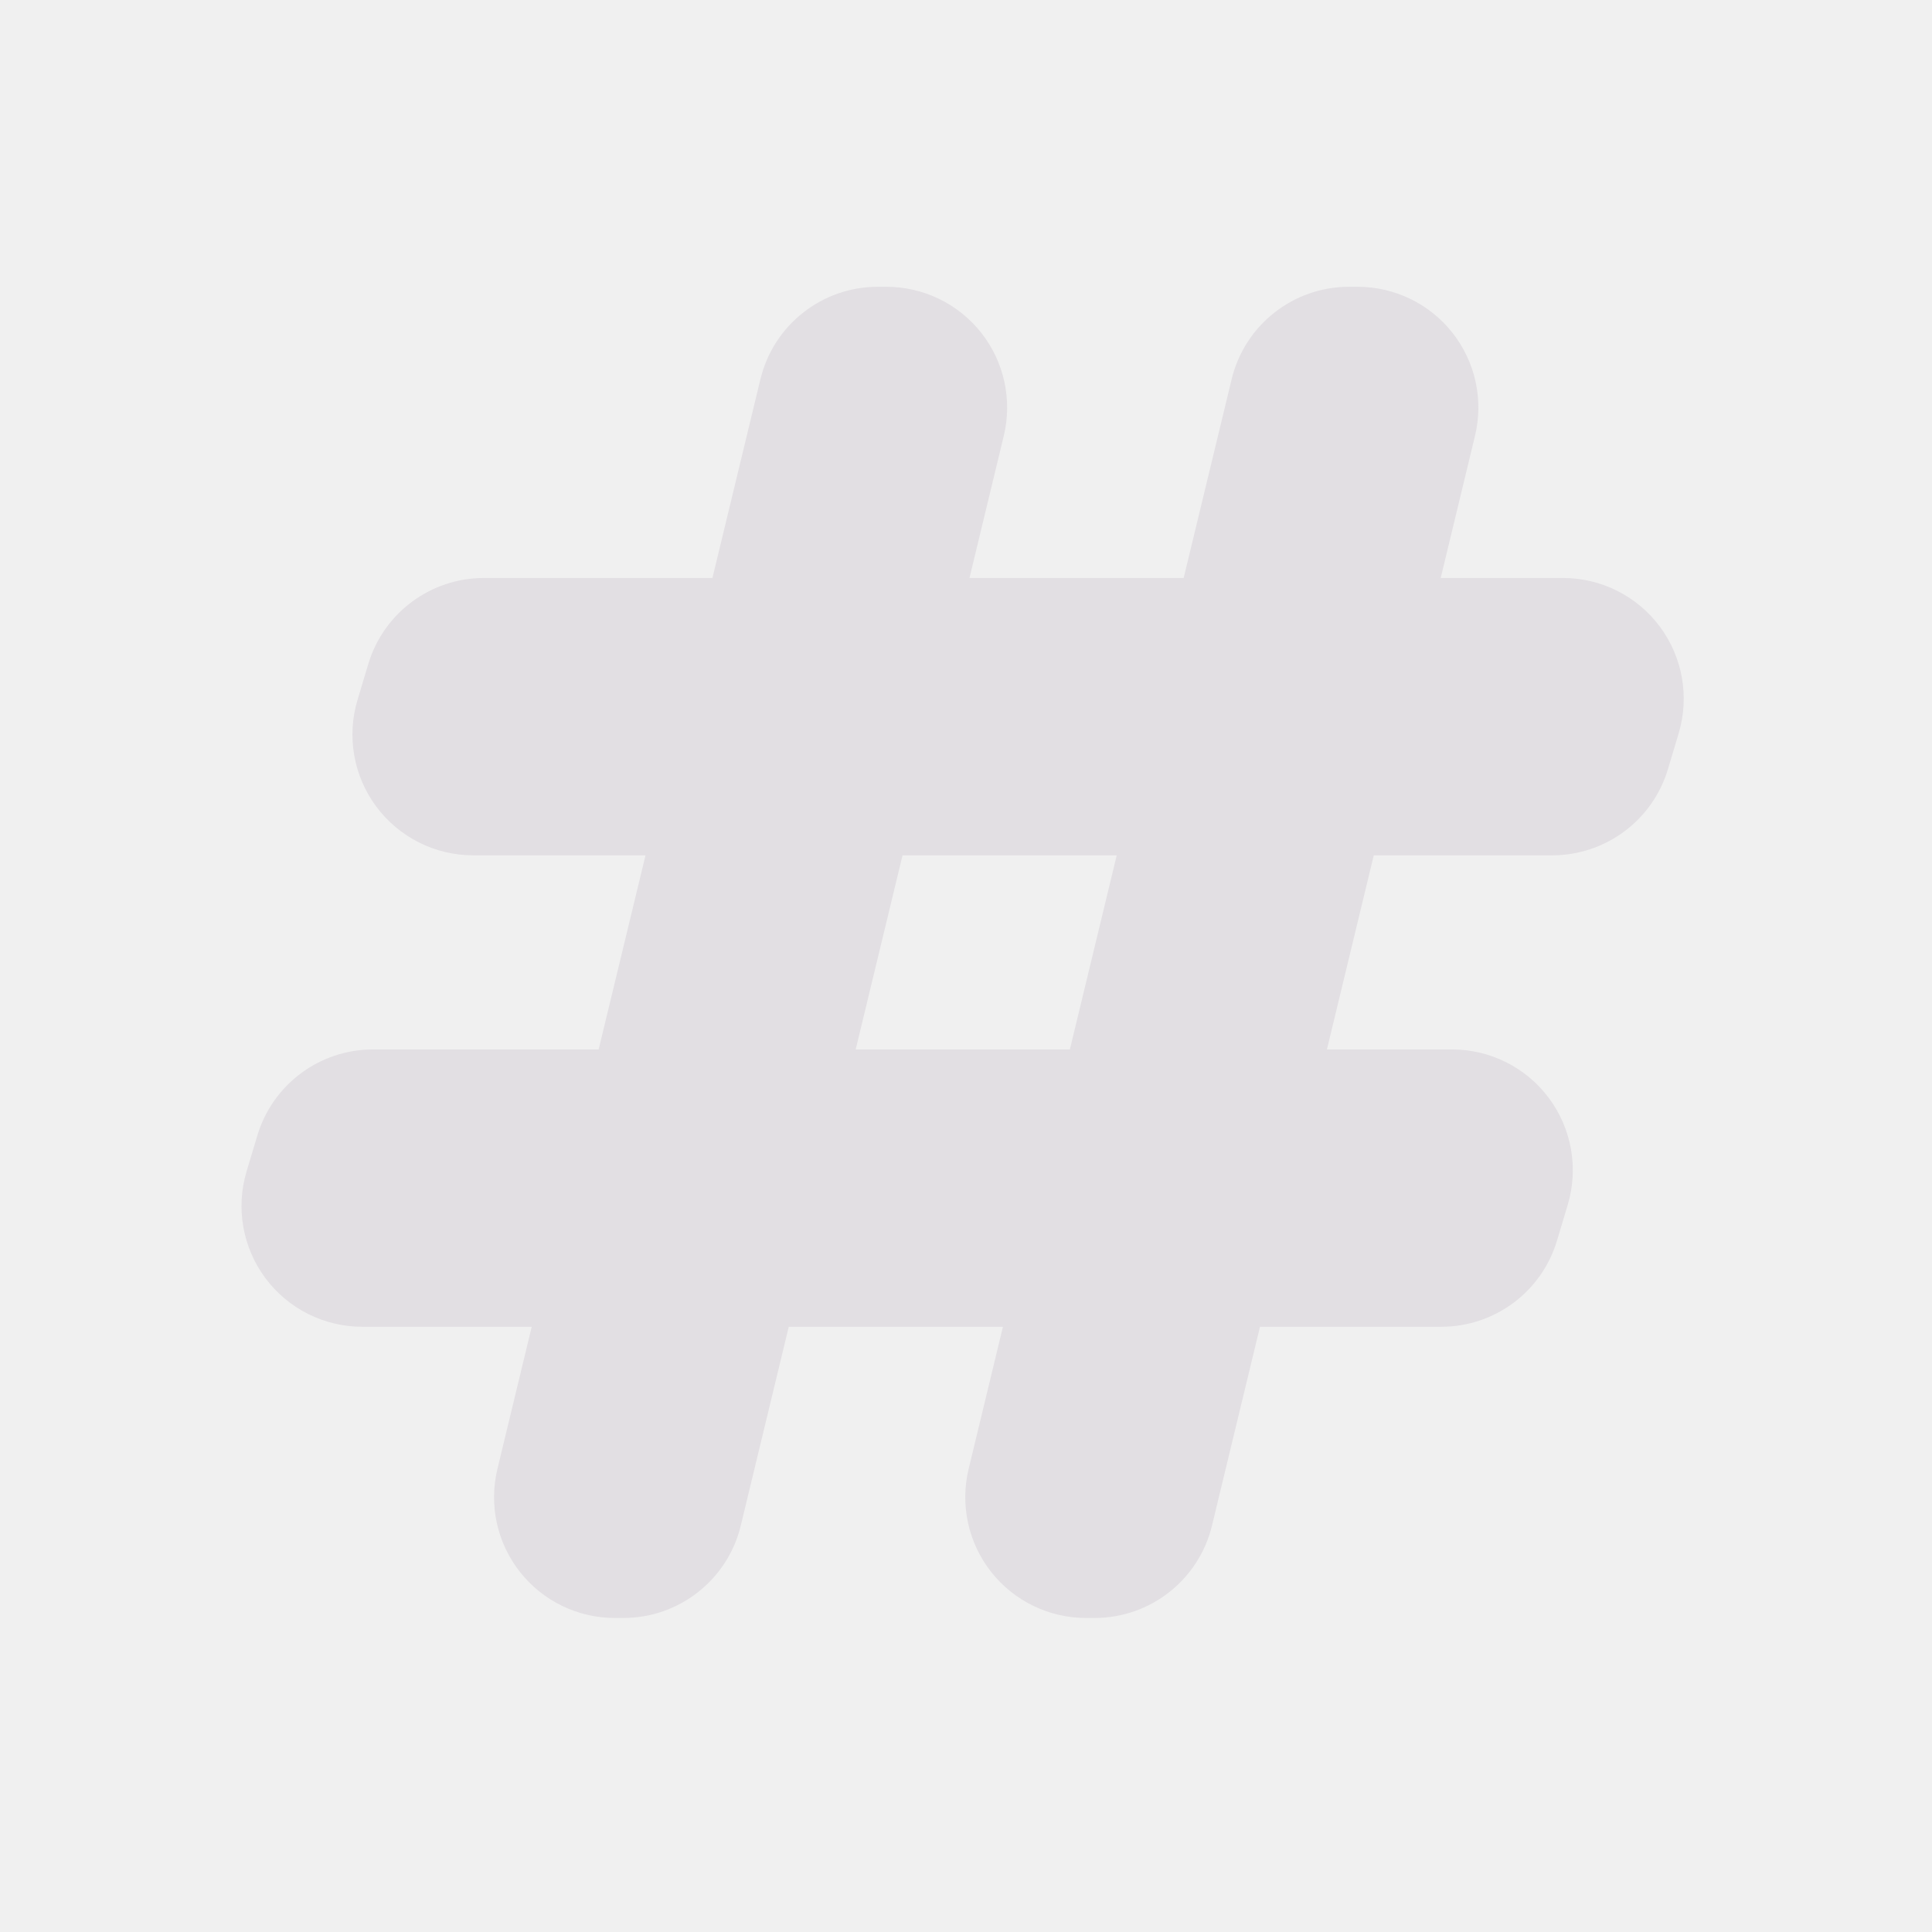
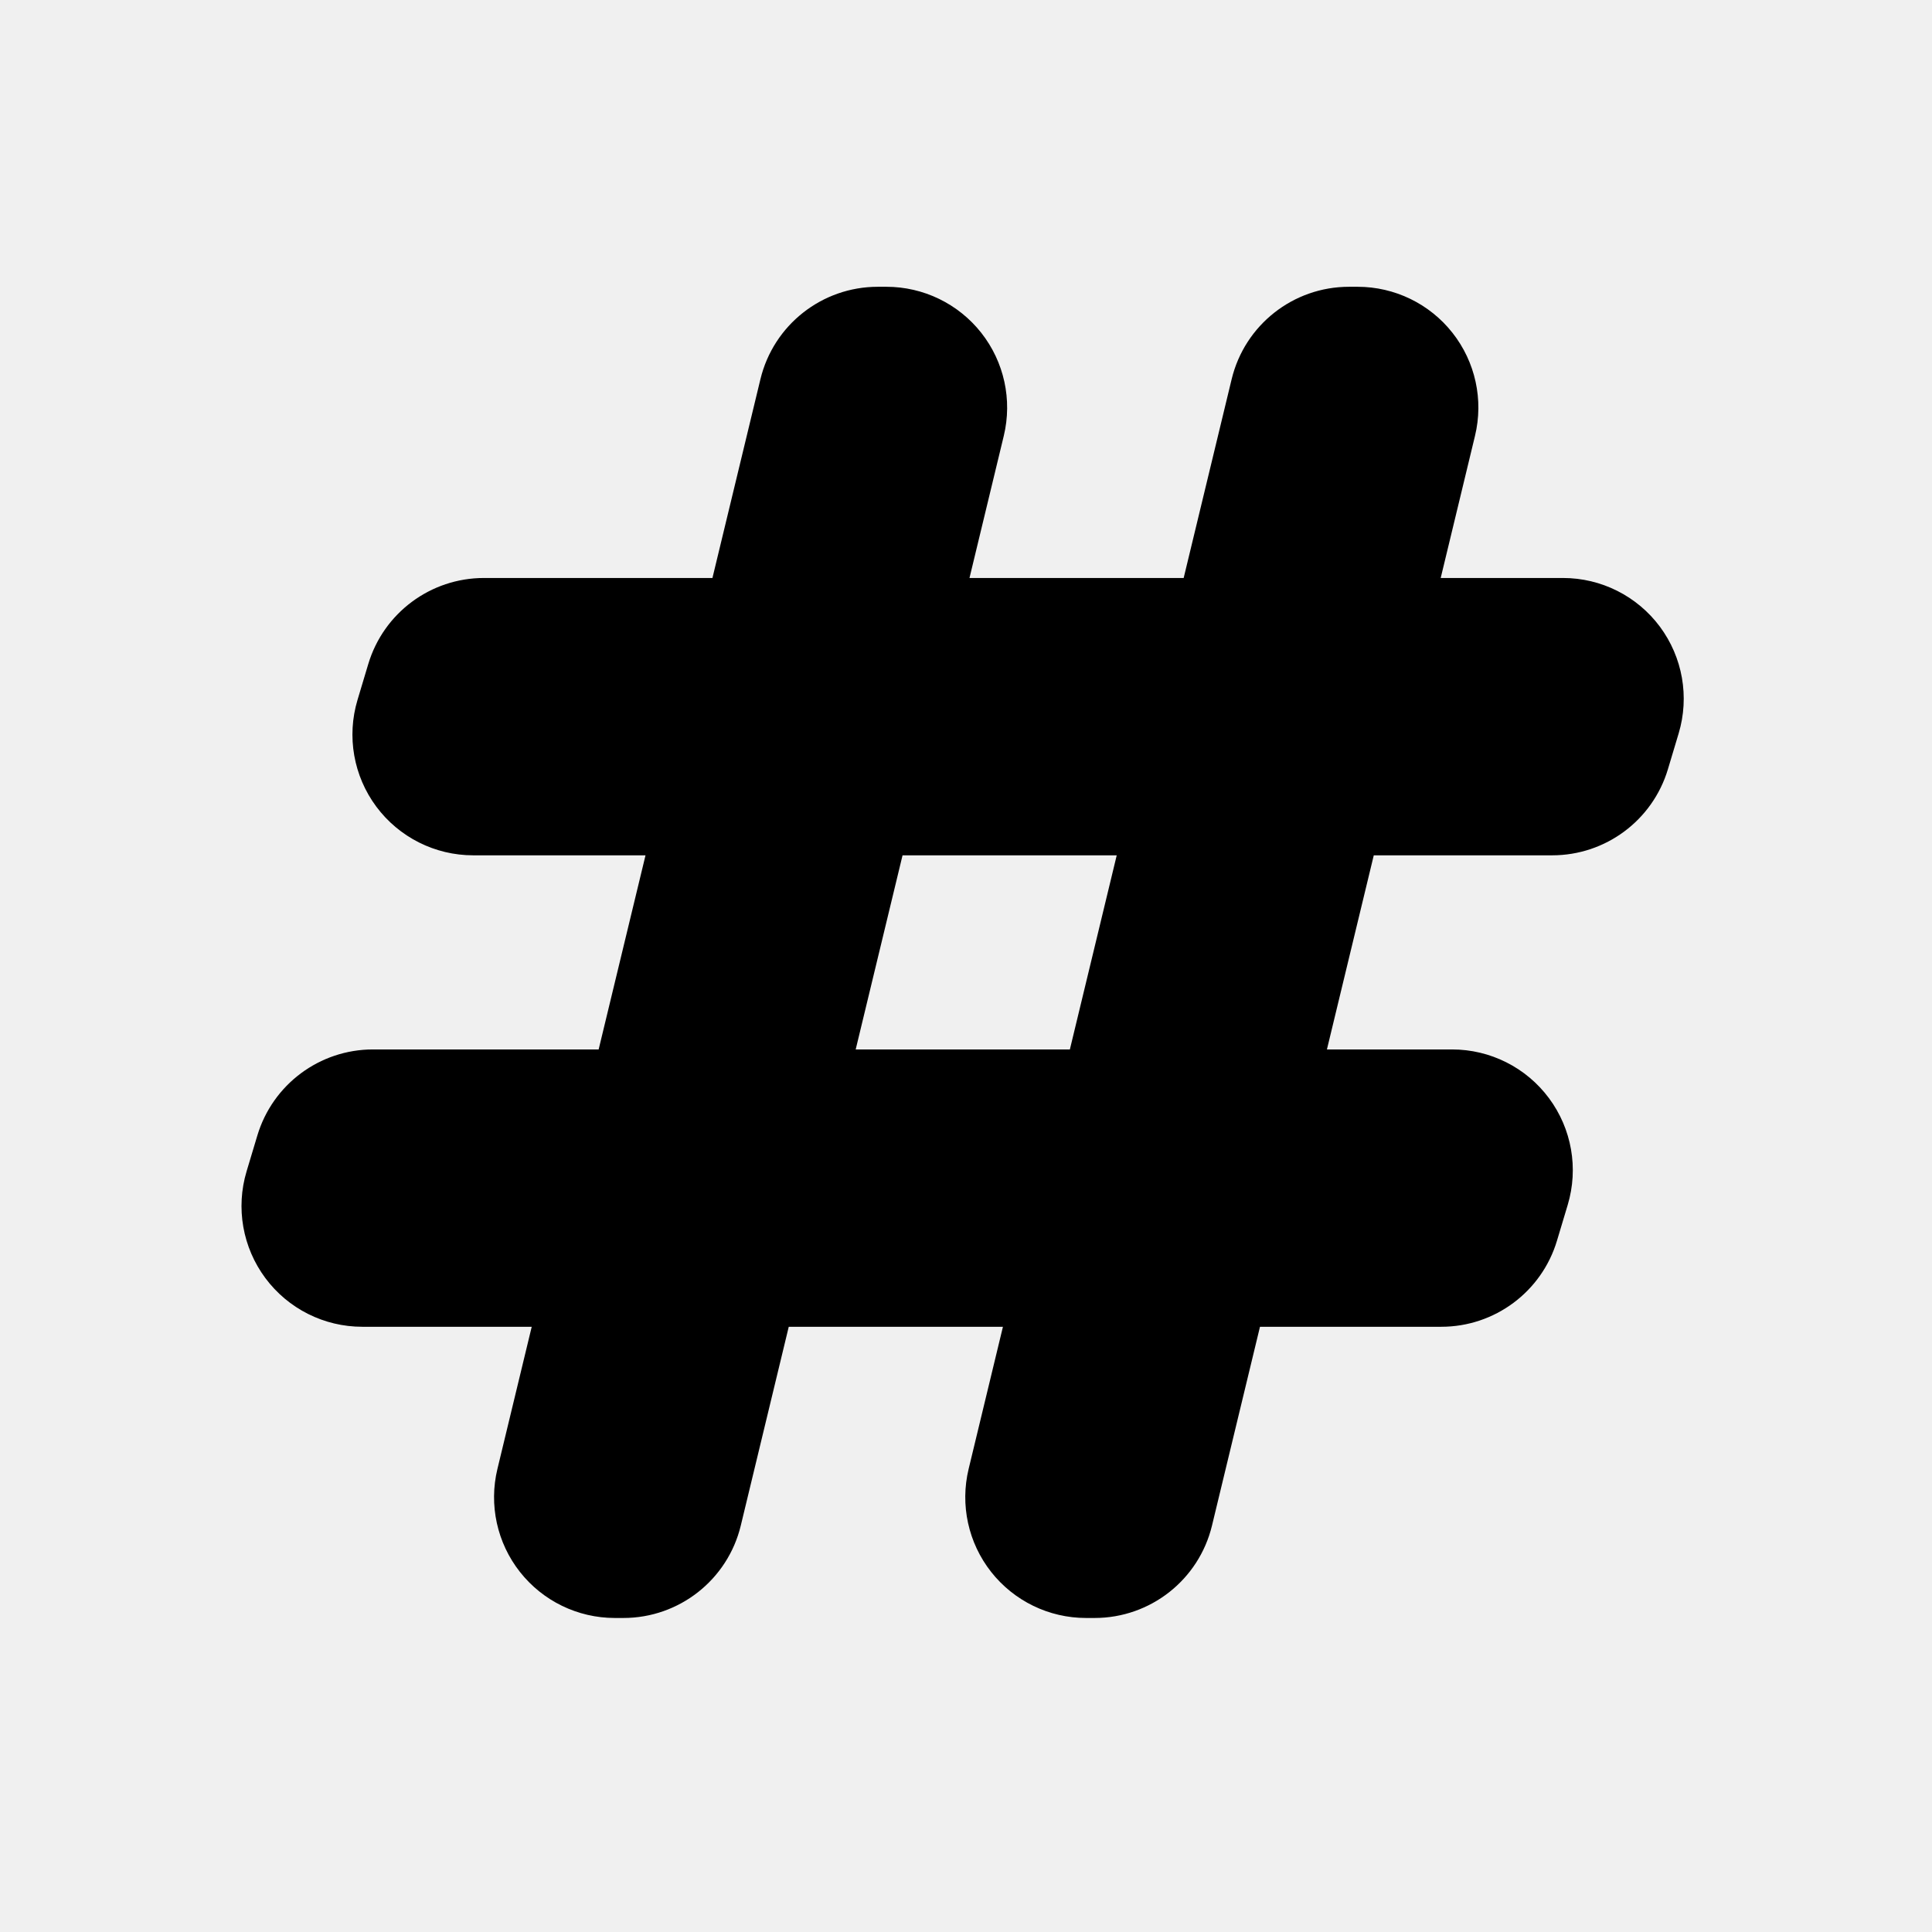
- <svg xmlns="http://www.w3.org/2000/svg" viewBox="0 0 128 128" fill="none">
+ <svg xmlns="http://www.w3.org/2000/svg" viewBox="0 0 128 128" fill="currentColor">
  <g clip-path="url(#clip0_135_36)">
-     <path fill-rule="evenodd" clip-rule="evenodd" d="M35.228 87.902H24C21.471 87.902 19.091 86.707 17.582 84.678C16.072 82.649 15.611 80.025 16.337 77.604L17.05 75.23C18.065 71.845 21.179 69.528 24.712 69.528H39.662L42.767 56.667H31.349C28.821 56.667 26.441 55.471 24.931 53.442C23.422 51.413 22.96 48.79 23.687 46.368L24.399 43.994C25.414 40.61 28.529 38.293 32.062 38.293H47.201L50.38 25.123C51.247 21.531 54.461 19 58.157 19H58.726C61.178 19 63.495 20.125 65.012 22.051C66.529 23.977 67.078 26.493 66.503 28.877L64.231 38.293H78.421L81.6 25.123C82.467 21.531 85.681 19 89.376 19H89.946C92.398 19 94.715 20.125 96.231 22.051C97.749 23.977 98.298 26.493 97.722 28.877L95.45 38.293H103.553C106.081 38.293 108.461 39.488 109.971 41.517C111.48 43.546 111.941 46.17 111.215 48.591L110.503 50.965C109.488 54.35 106.373 56.667 102.84 56.667H91.016L87.912 69.528H96.203C98.732 69.528 101.112 70.724 102.621 72.753C104.131 74.781 104.592 77.405 103.865 79.827L103.153 82.201C102.138 85.585 99.024 87.902 95.491 87.902H83.477L80.298 101.072C79.431 104.664 76.217 107.195 72.522 107.195H71.952C69.5 107.195 67.183 106.071 65.666 104.144C64.149 102.218 63.6 99.702 64.175 97.318L66.447 87.902H52.257L49.079 101.072C48.212 104.664 44.997 107.195 41.302 107.195H40.732C38.28 107.195 35.964 106.071 34.447 104.144C32.93 102.218 32.38 99.702 32.956 97.318L35.228 87.902ZM59.796 56.667L56.692 69.528H70.882L73.986 56.667H59.796Z" fill="#E2DFE3" />
+     <path fill-rule="evenodd" clip-rule="evenodd" d="M35.228 87.902H24C21.471 87.902 19.091 86.707 17.582 84.678C16.072 82.649 15.611 80.025 16.337 77.604L17.05 75.23C18.065 71.845 21.179 69.528 24.712 69.528H39.662L42.767 56.667H31.349C28.821 56.667 26.441 55.471 24.931 53.442C23.422 51.413 22.96 48.79 23.687 46.368L24.399 43.994C25.414 40.61 28.529 38.293 32.062 38.293H47.201L50.38 25.123C51.247 21.531 54.461 19 58.157 19H58.726C61.178 19 63.495 20.125 65.012 22.051C66.529 23.977 67.078 26.493 66.503 28.877L64.231 38.293H78.421L81.6 25.123C82.467 21.531 85.681 19 89.376 19H89.946C92.398 19 94.715 20.125 96.231 22.051C97.749 23.977 98.298 26.493 97.722 28.877L95.45 38.293H103.553C106.081 38.293 108.461 39.488 109.971 41.517C111.48 43.546 111.941 46.17 111.215 48.591L110.503 50.965C109.488 54.35 106.373 56.667 102.84 56.667H91.016L87.912 69.528H96.203C98.732 69.528 101.112 70.724 102.621 72.753C104.131 74.781 104.592 77.405 103.865 79.827L103.153 82.201C102.138 85.585 99.024 87.902 95.491 87.902H83.477L80.298 101.072C79.431 104.664 76.217 107.195 72.522 107.195H71.952C69.5 107.195 67.183 106.071 65.666 104.144C64.149 102.218 63.6 99.702 64.175 97.318L66.447 87.902H52.257L49.079 101.072C48.212 104.664 44.997 107.195 41.302 107.195H40.732C38.28 107.195 35.964 106.071 34.447 104.144C32.93 102.218 32.38 99.702 32.956 97.318L35.228 87.902ZM59.796 56.667L56.692 69.528H70.882L73.986 56.667H59.796Z" />
  </g>
  <defs>
    <clipPath id="clip0_135_36">
      <rect width="96" height="89" fill="white" transform="translate(16 19)" />
    </clipPath>
  </defs>
</svg>
